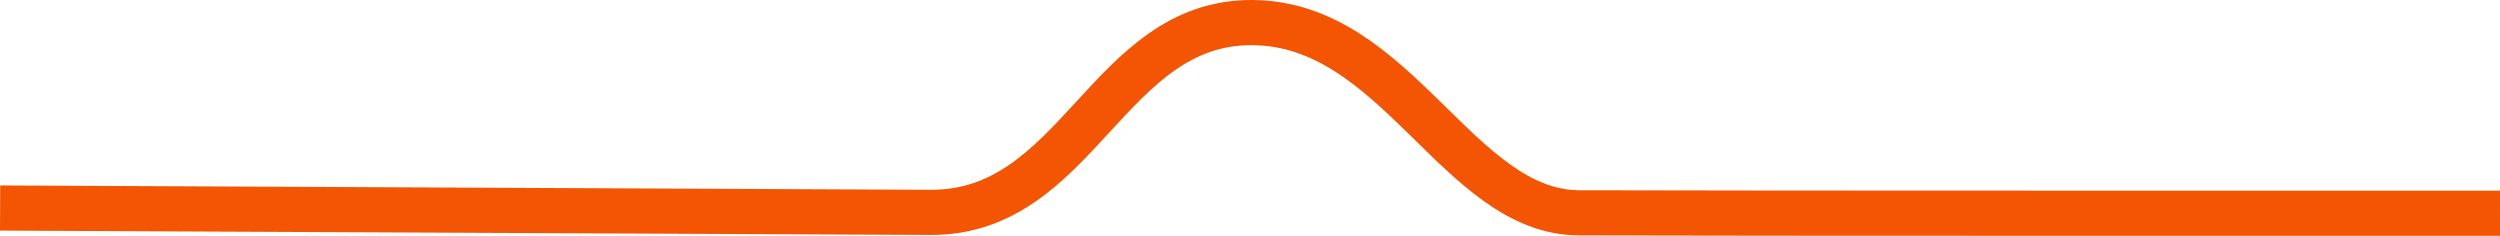
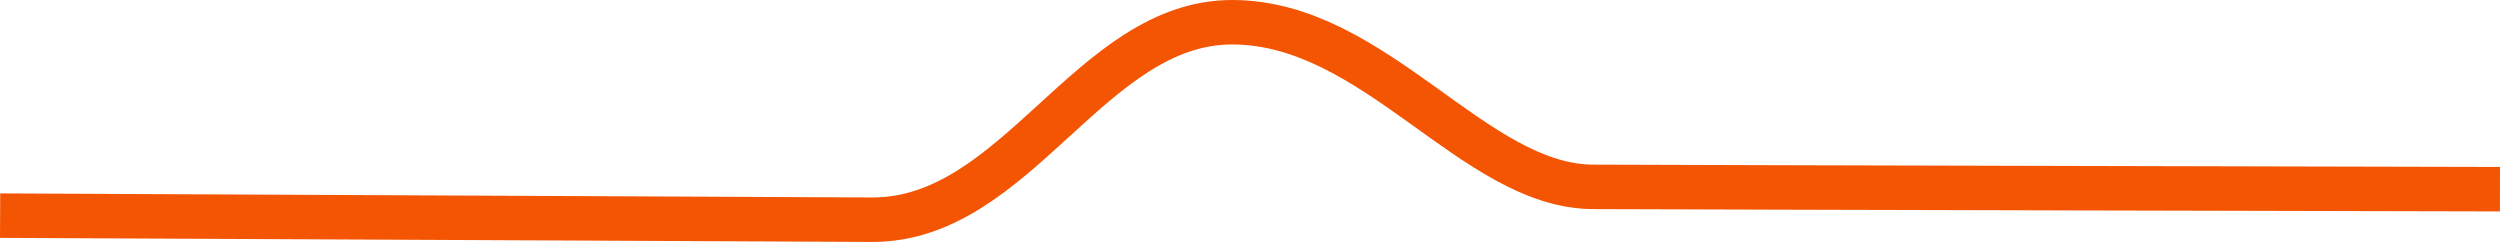
- <svg xmlns="http://www.w3.org/2000/svg" preserveAspectRatio="none" overflow="visible" style="display: block;" width="3875.16" height="365.556" viewBox="0 0 3875.16 365.556" fill="none">
-   <path id="Line 4" d="M0.153 322.449C0.153 322.449 1213.45 328.11 1442.45 329.18C1671.45 330.249 1716.33 33.955 1940.82 35.003C2165.32 36.051 2259.95 328.996 2447.45 329.871C2634.95 330.746 3875.16 330.533 3875.16 330.533" stroke="#F45503" stroke-width="70" />
+ <svg xmlns="http://www.w3.org/2000/svg" preserveAspectRatio="none" overflow="visible" style="display: block;" width="3935.46" height="380.856" viewBox="0 0 3935.46 380.856" fill="none">
+   <path id="Line 4" d="M0.154 339.449C0.154 339.449 1143.45 344.783 1372.45 345.853C1601.45 346.922 1716.41 33.955 1940.9 35.003C2165.4 36.05 2320.2 293.276 2507.7 294.152C2695.2 295.027 3935.39 297.813 3935.39 297.813" stroke="#F45503" stroke-width="70" />
</svg>
